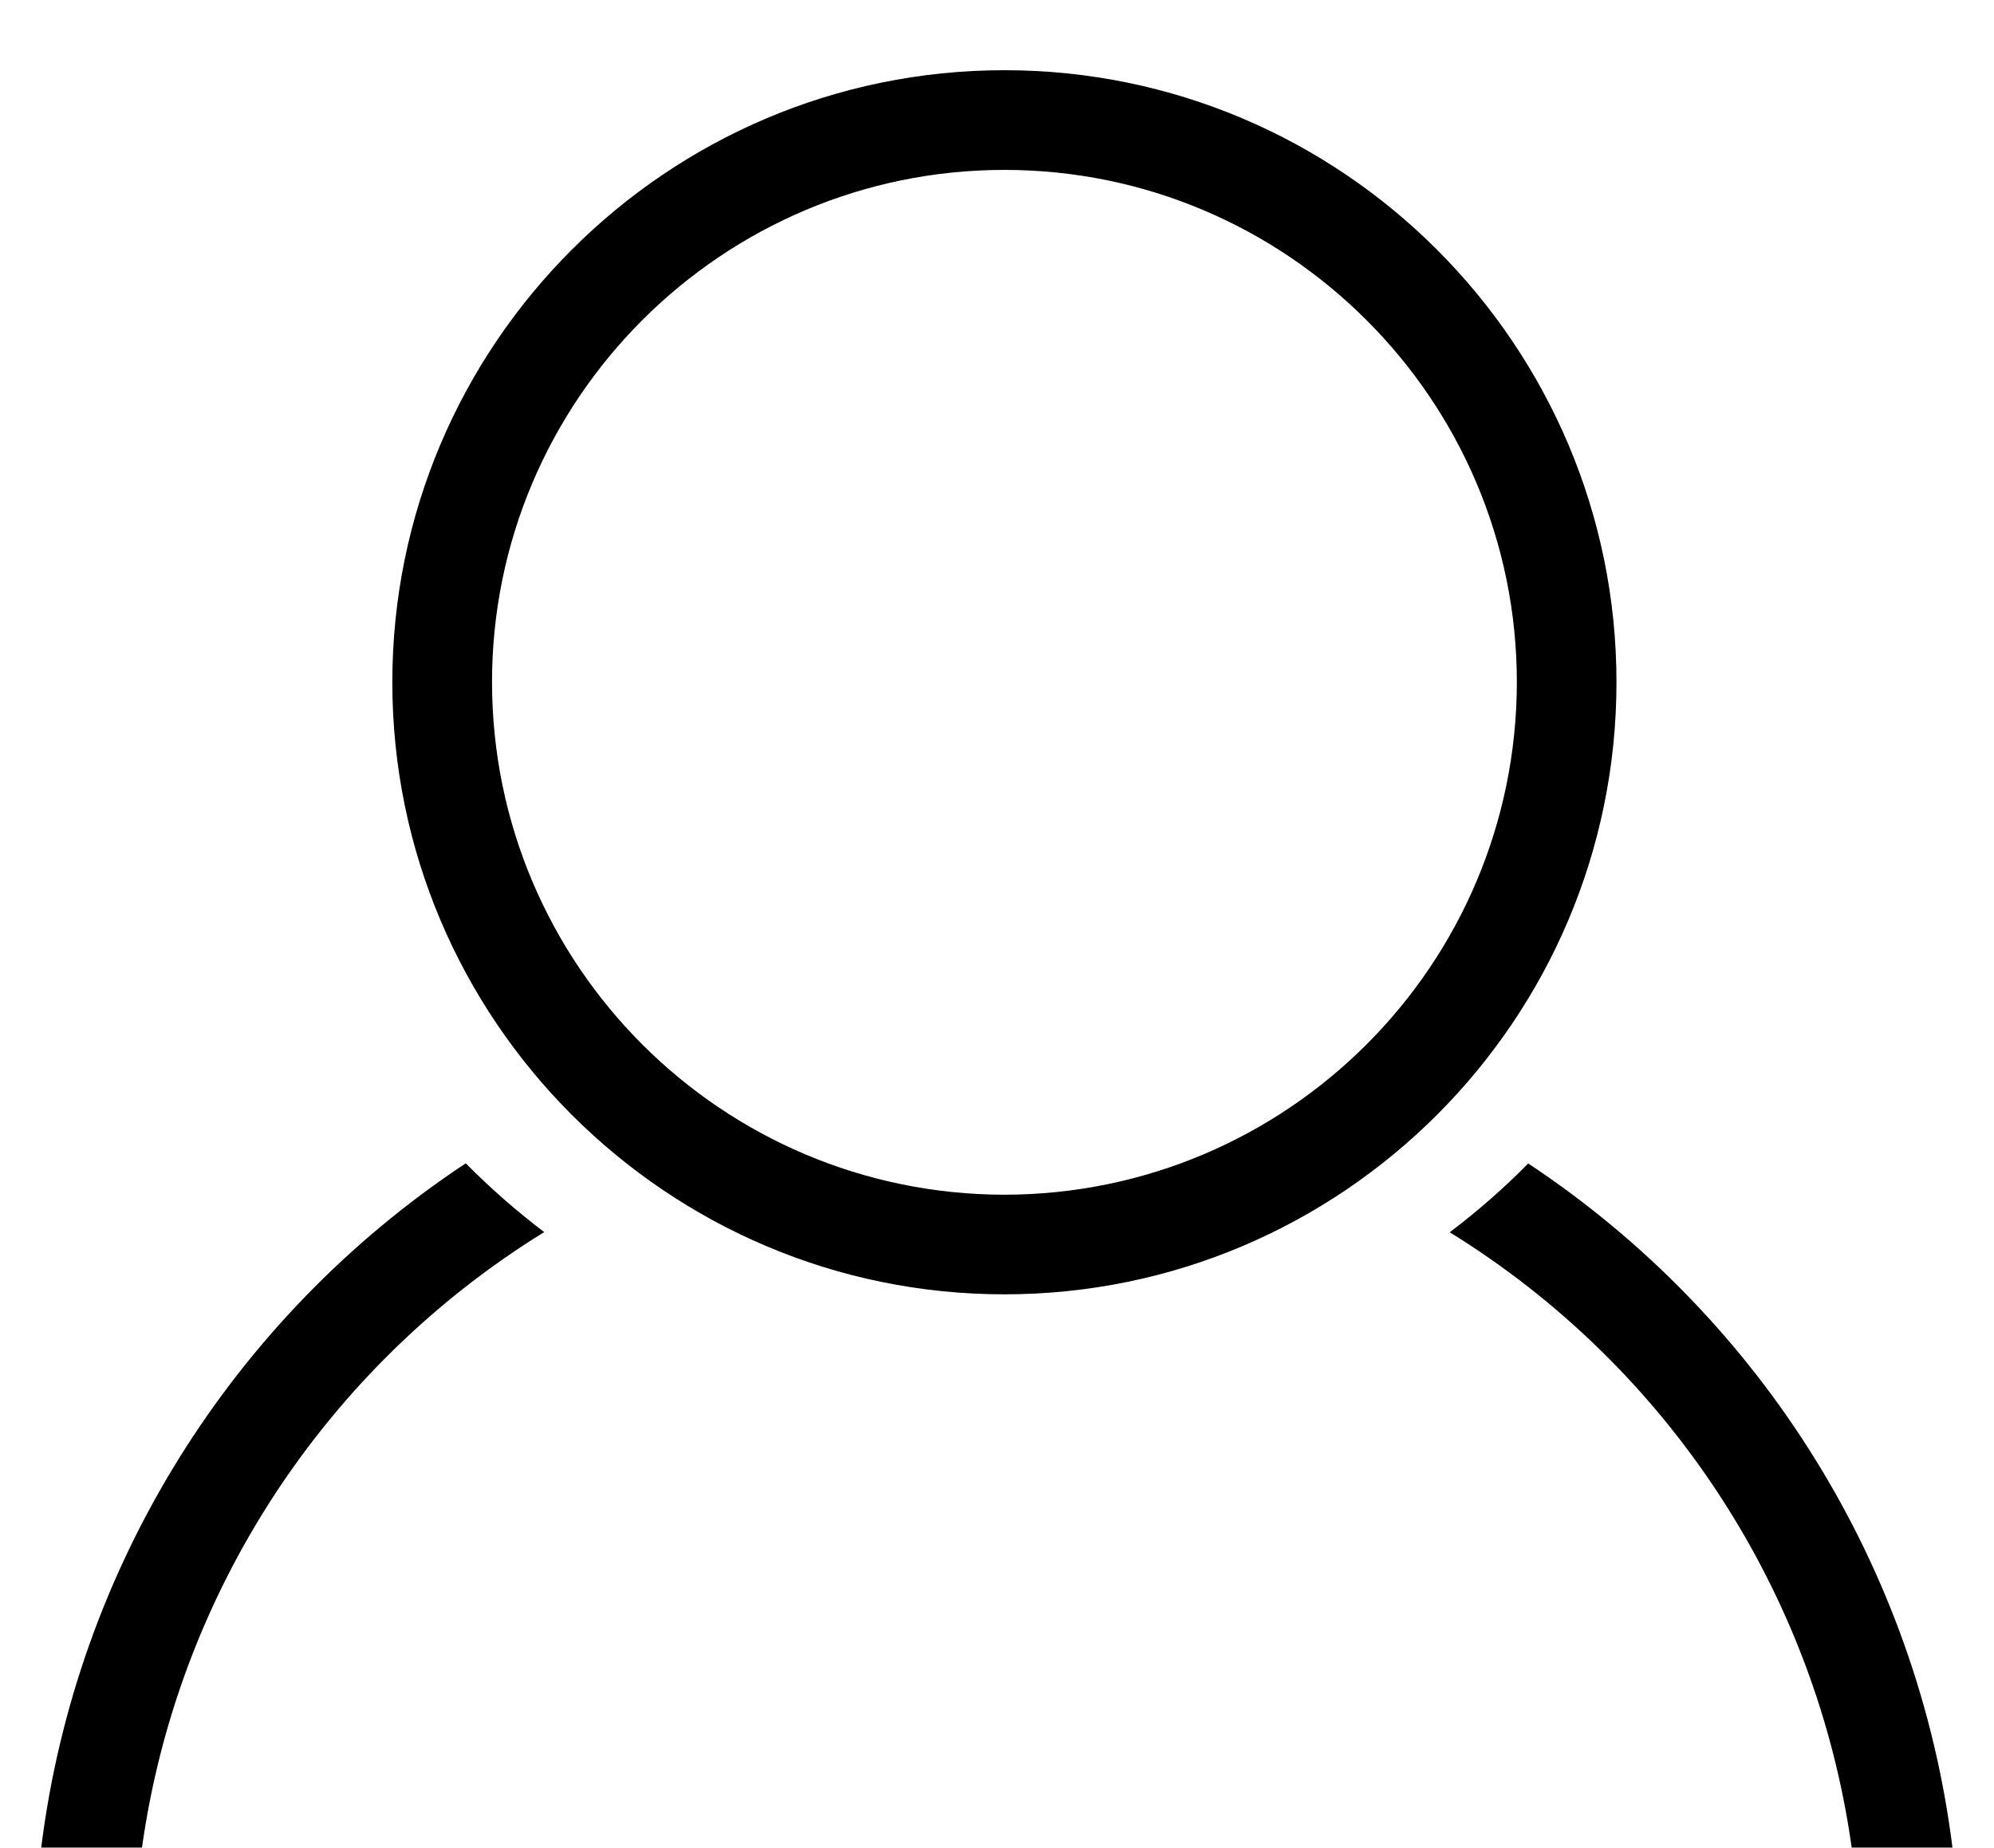
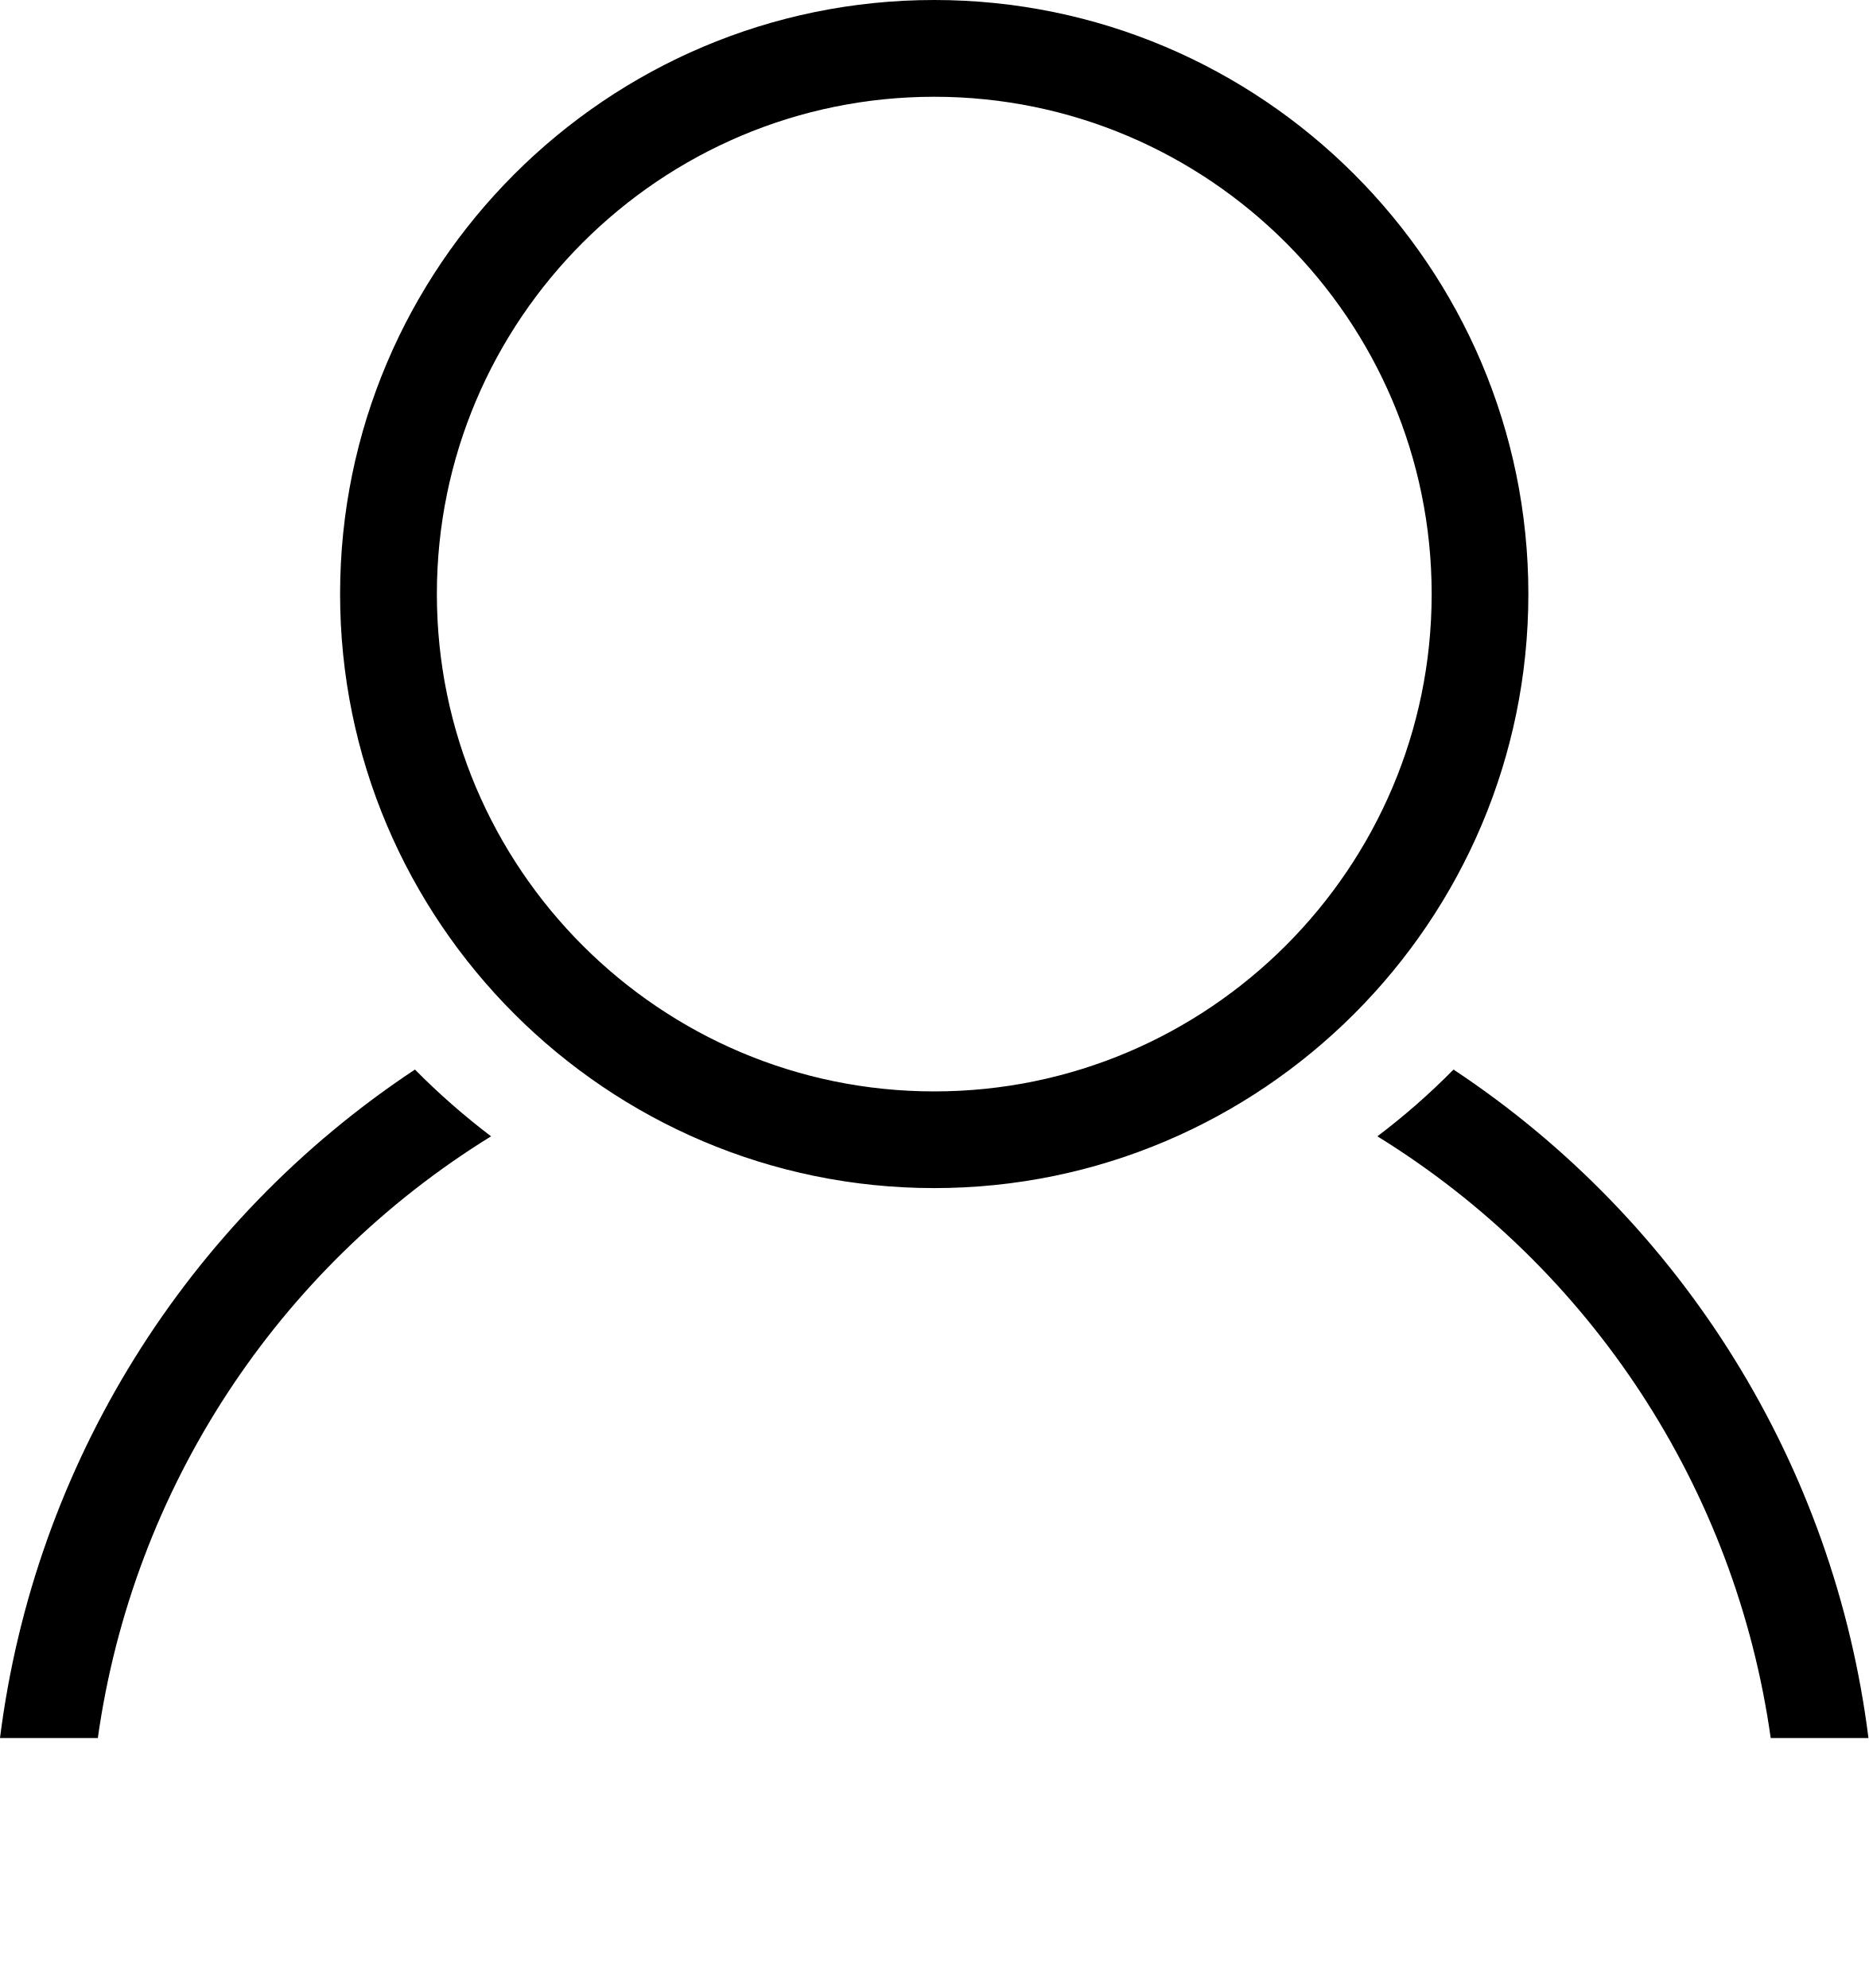
- <svg xmlns="http://www.w3.org/2000/svg" viewBox="0 0 24 22.238">
-   <path d="M12.089.845c-4.062 0-7.367 3.305-7.367 7.367 0 4.062 3.305 7.367 7.367 7.367 4.062 0 7.367-3.305 7.367-7.367 0-4.062-3.305-7.367-7.367-7.367zm0 13.535a6.175 6.175 0 0 1-6.167-6.168c0-3.4 2.767-6.167 6.167-6.167s6.168 2.767 6.168 6.167a6.176 6.176 0 0 1-6.168 6.168zM.496 22.238h1.213A10.405 10.405 0 0 1 6.55 14.83a8.851 8.851 0 0 1-.944-.828 11.602 11.602 0 0 0-5.11 8.236zm17.898-8.234a8.657 8.657 0 0 1-.945.828 10.4 10.4 0 0 1 4.838 7.406H23.5a11.606 11.606 0 0 0-5.106-8.234z" />
+ <svg xmlns="http://www.w3.org/2000/svg" viewBox="0 0 23.168 24.654">
+   <path d="M18.951 7.367C18.951 3.305 15.646 0 11.584 0S4.217 3.305 4.217 7.367s3.305 7.367 7.367 7.367 7.367-3.305 7.367-7.367zm-13.534 0c0-3.4 2.767-6.167 6.167-6.167s6.168 2.767 6.168 6.167c0 3.401-2.768 6.168-6.168 6.168s-6.167-2.767-6.167-6.168zM0 21.554h1.213a10.486 10.486 0 0 1 4.876-7.462 8.851 8.851 0 0 1-.944-.828A11.694 11.694 0 0 0 0 21.554zm18.023-8.29a8.633 8.633 0 0 1-.944.828 10.487 10.487 0 0 1 4.877 7.462h1.212a11.694 11.694 0 0 0-5.145-8.29z" />
</svg>
